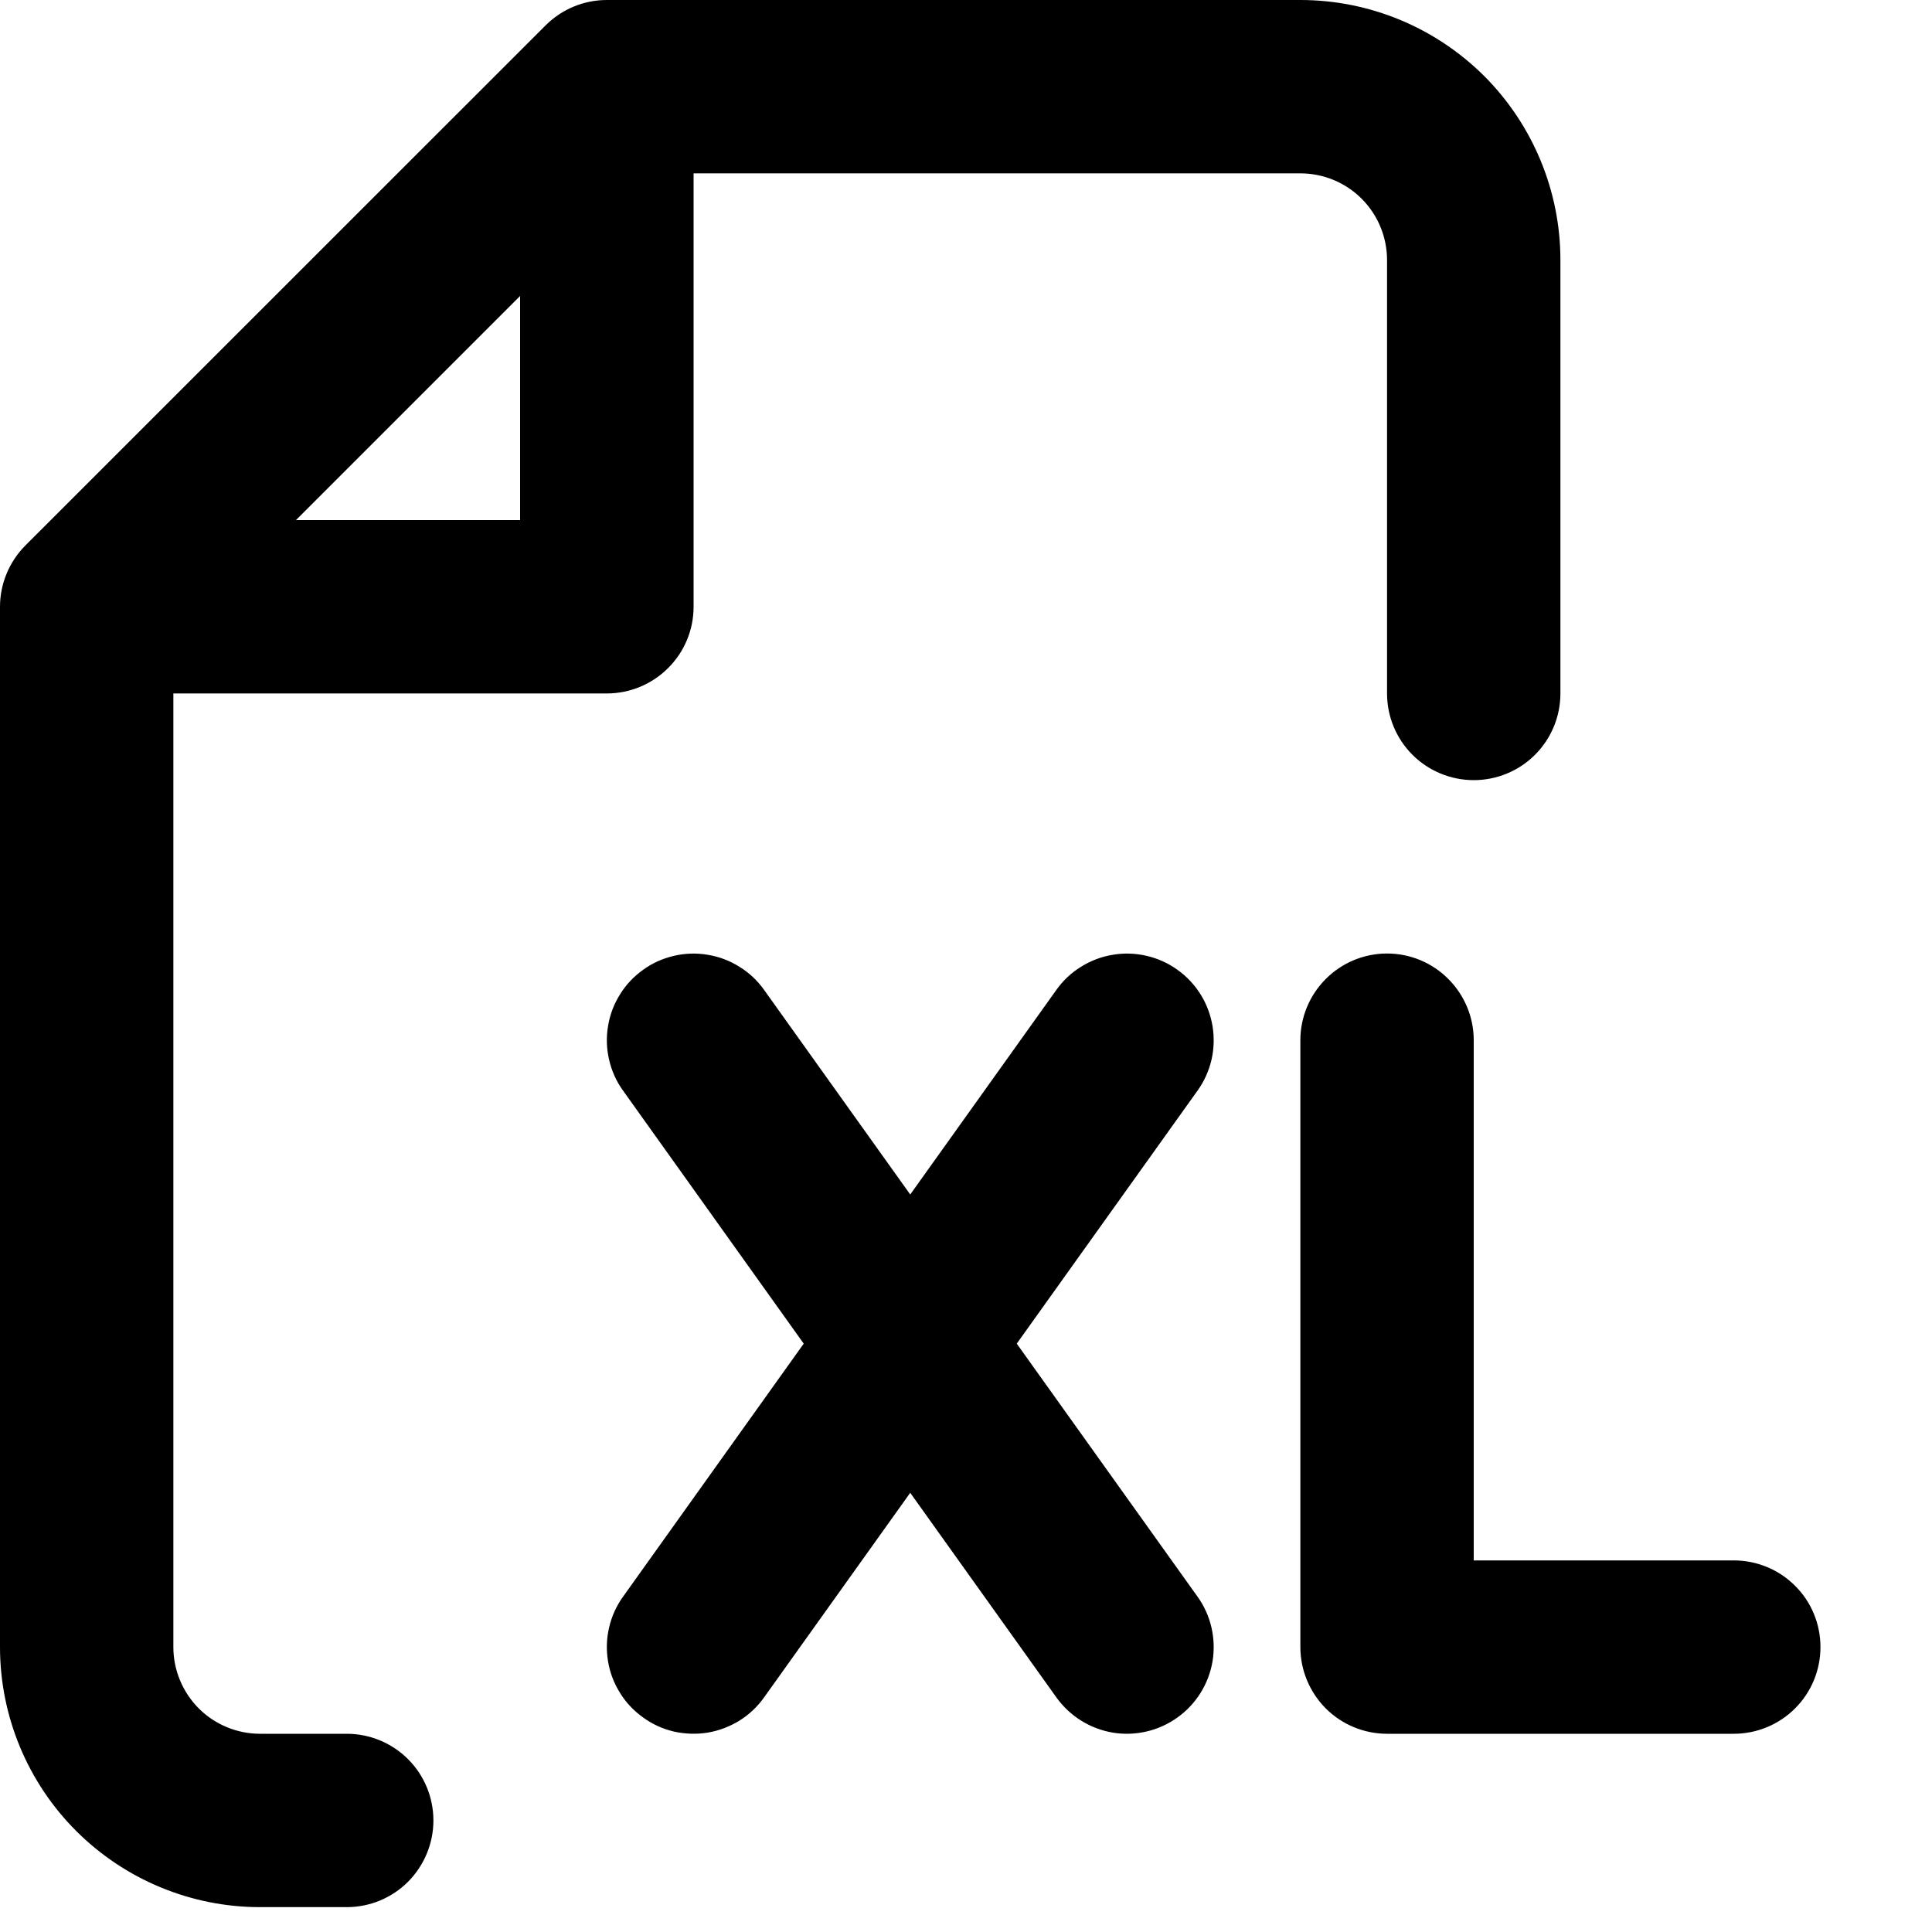
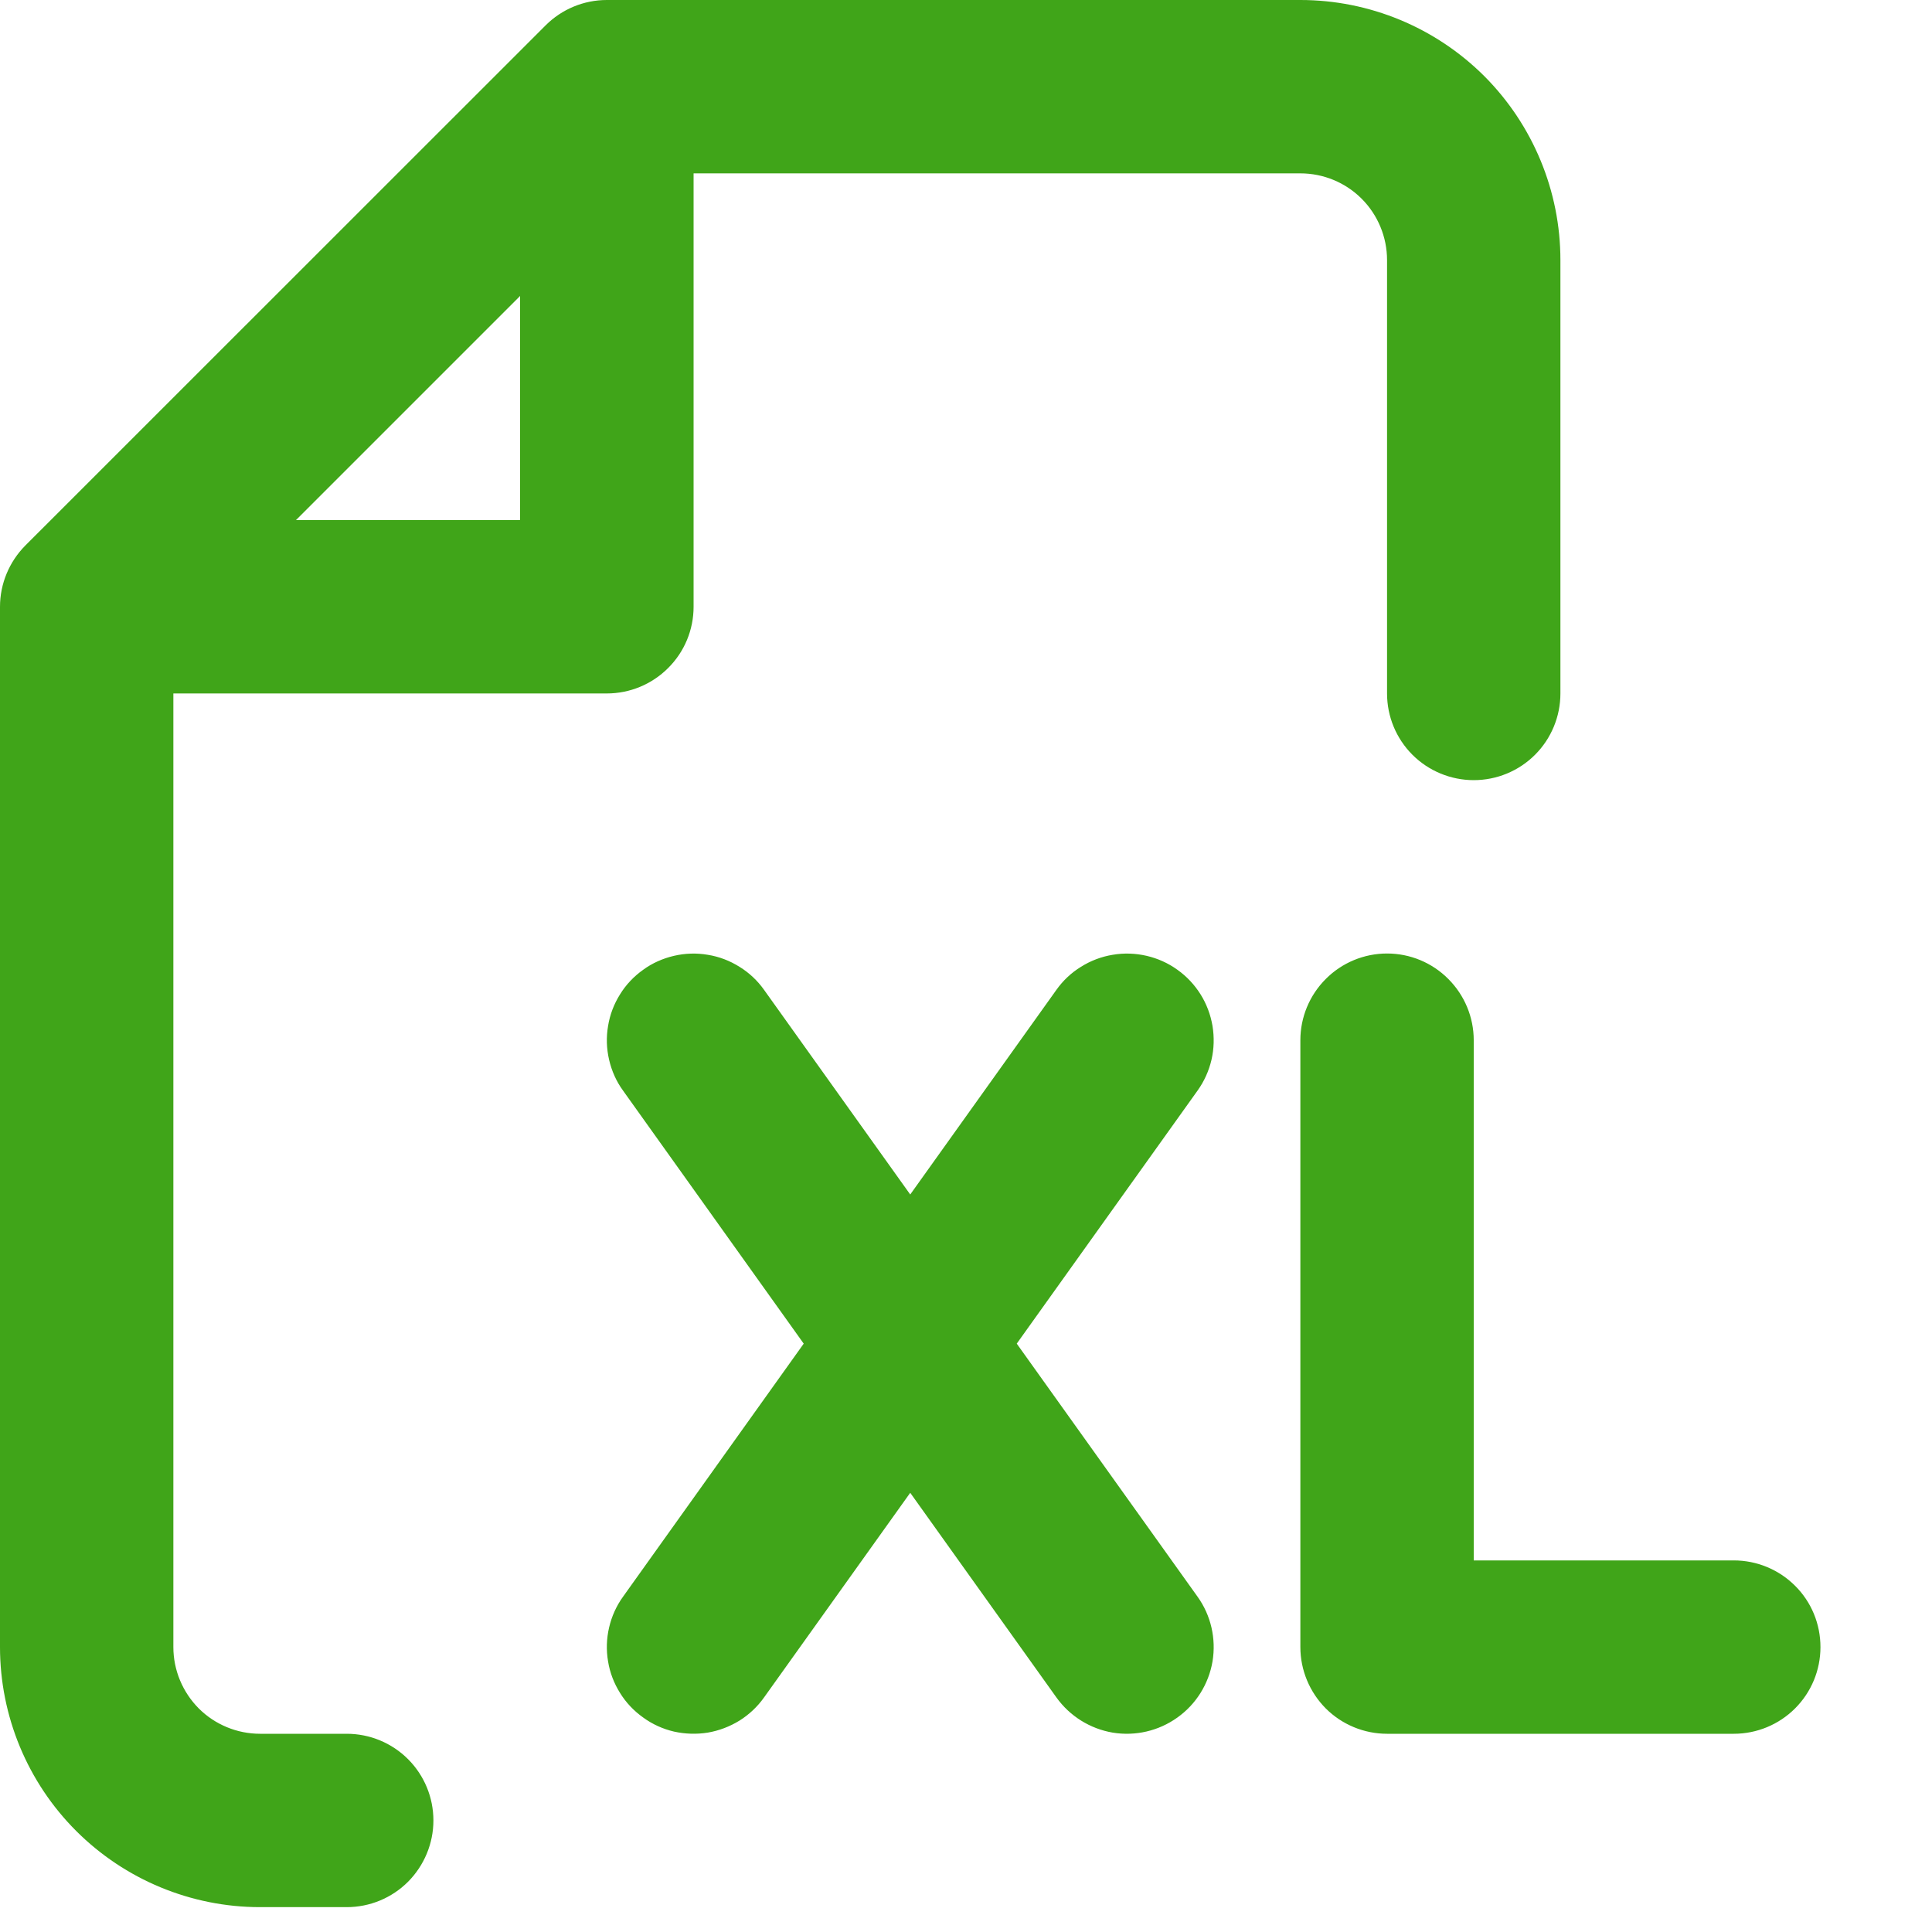
- <svg xmlns="http://www.w3.org/2000/svg" width="15" height="15" viewBox="0 0 15 15" fill="none">
-   <path fill-rule="evenodd" clip-rule="evenodd" d="M4.236 0.197C4.362 0.071 4.533 3.8119e-05 4.711 0H10.096C10.632 0 11.145 0.213 11.524 0.591C11.902 0.97 12.115 1.484 12.115 2.019V5.384C12.115 5.563 12.044 5.734 11.918 5.86C11.792 5.986 11.621 6.057 11.442 6.057C11.264 6.057 11.092 5.986 10.966 5.86C10.84 5.734 10.769 5.563 10.769 5.384V2.019C10.769 1.841 10.698 1.669 10.572 1.543C10.446 1.417 10.275 1.346 10.096 1.346H5.385V4.711C5.385 4.89 5.314 5.061 5.187 5.187C5.061 5.313 4.89 5.384 4.711 5.384H1.346V12.788C1.346 12.966 1.417 13.137 1.543 13.264C1.669 13.39 1.841 13.461 2.019 13.461H2.692C2.871 13.461 3.042 13.532 3.168 13.658C3.294 13.784 3.365 13.955 3.365 14.134C3.365 14.312 3.294 14.483 3.168 14.61C3.042 14.736 2.871 14.807 2.692 14.807H2.019C1.484 14.807 0.97 14.594 0.591 14.215C0.213 13.837 0 13.323 0 12.788V4.711C3.81209e-05 4.533 0.071 4.362 0.197 4.235L4.236 0.197V0.197ZM2.298 4.038H4.038V2.298L2.298 4.038ZM10.769 7.403C10.948 7.403 11.119 7.474 11.245 7.601C11.371 7.727 11.442 7.898 11.442 8.076V12.115H13.461C13.64 12.115 13.811 12.186 13.937 12.312C14.064 12.438 14.134 12.609 14.134 12.788C14.134 12.966 14.064 13.137 13.937 13.264C13.811 13.39 13.64 13.461 13.461 13.461H10.769C10.591 13.461 10.419 13.39 10.293 13.264C10.167 13.137 10.096 12.966 10.096 12.788V8.076C10.096 7.898 10.167 7.727 10.293 7.601C10.419 7.474 10.591 7.403 10.769 7.403ZM5.932 7.685C5.881 7.613 5.816 7.552 5.741 7.506C5.666 7.459 5.583 7.427 5.495 7.413C5.408 7.398 5.319 7.401 5.233 7.421C5.147 7.441 5.065 7.477 4.994 7.529C4.922 7.58 4.86 7.645 4.814 7.72C4.767 7.795 4.735 7.878 4.721 7.966C4.706 8.053 4.709 8.142 4.729 8.228C4.749 8.314 4.785 8.396 4.837 8.467L6.24 10.432L4.837 12.397C4.785 12.469 4.749 12.55 4.729 12.636C4.709 12.722 4.706 12.811 4.721 12.899C4.735 12.986 4.767 13.069 4.814 13.144C4.86 13.219 4.922 13.284 4.994 13.335C5.065 13.387 5.147 13.424 5.233 13.444C5.319 13.463 5.408 13.466 5.495 13.452C5.583 13.437 5.666 13.405 5.741 13.359C5.816 13.312 5.881 13.251 5.932 13.179L7.067 11.59L8.202 13.179C8.306 13.324 8.463 13.422 8.639 13.452C8.815 13.481 8.996 13.439 9.141 13.335C9.286 13.232 9.384 13.075 9.414 12.899C9.443 12.723 9.402 12.542 9.298 12.397L7.894 10.432L9.298 8.467C9.349 8.396 9.386 8.314 9.406 8.228C9.426 8.142 9.428 8.053 9.414 7.966C9.399 7.878 9.368 7.795 9.321 7.72C9.274 7.645 9.213 7.58 9.141 7.529C9.069 7.477 8.988 7.441 8.902 7.421C8.815 7.401 8.726 7.398 8.639 7.413C8.552 7.427 8.468 7.459 8.393 7.506C8.318 7.552 8.253 7.613 8.202 7.685L7.067 9.274L5.932 7.685Z" fill="black" />
+ <svg xmlns="http://www.w3.org/2000/svg" id="SvgjsSvg1001" width="288" height="288" version="1.1">
+   <defs id="SvgjsDefs1002" />
+   <g id="SvgjsG1008">
+     <svg fill="none" viewBox="0 0 15 15" width="288" height="288">
+       <path fill="#40a519" fill-rule="evenodd" d="M4.236 0.197C4.362 0.071 4.533 3.8119e-05 4.711 0H10.096C10.632 0 11.145 0.213 11.524 0.591C11.902 0.97 12.115 1.484 12.115 2.019V5.384C12.115 5.563 12.044 5.734 11.918 5.86C11.792 5.986 11.621 6.057 11.442 6.057C11.264 6.057 11.092 5.986 10.966 5.86C10.84 5.734 10.769 5.563 10.769 5.384V2.019C10.769 1.841 10.698 1.669 10.572 1.543C10.446 1.417 10.275 1.346 10.096 1.346H5.385V4.711C5.385 4.89 5.314 5.061 5.187 5.187C5.061 5.313 4.89 5.384 4.711 5.384H1.346V12.788C1.346 12.966 1.417 13.137 1.543 13.264C1.669 13.39 1.841 13.461 2.019 13.461H2.692C2.871 13.461 3.042 13.532 3.168 13.658C3.294 13.784 3.365 13.955 3.365 14.134C3.365 14.312 3.294 14.483 3.168 14.61C3.042 14.736 2.871 14.807 2.692 14.807H2.019C1.484 14.807 0.97 14.594 0.591 14.215C0.213 13.837 0 13.323 0 12.788V4.711C3.81209e-05 4.533 0.071 4.362 0.197 4.235L4.236 0.197V0.197ZM2.298 4.038H4.038V2.298L2.298 4.038ZM10.769 7.403C10.948 7.403 11.119 7.474 11.245 7.601C11.371 7.727 11.442 7.898 11.442 8.076V12.115H13.461C13.64 12.115 13.811 12.186 13.937 12.312C14.064 12.438 14.134 12.609 14.134 12.788C14.134 12.966 14.064 13.137 13.937 13.264C13.811 13.39 13.64 13.461 13.461 13.461H10.769C10.591 13.461 10.419 13.39 10.293 13.264C10.167 13.137 10.096 12.966 10.096 12.788V8.076C10.096 7.898 10.167 7.727 10.293 7.601C10.419 7.474 10.591 7.403 10.769 7.403ZM5.932 7.685C5.881 7.613 5.816 7.552 5.741 7.506C5.666 7.459 5.583 7.427 5.495 7.413C5.408 7.398 5.319 7.401 5.233 7.421C5.147 7.441 5.065 7.477 4.994 7.529C4.922 7.58 4.86 7.645 4.814 7.72C4.767 7.795 4.735 7.878 4.721 7.966C4.706 8.053 4.709 8.142 4.729 8.228C4.749 8.314 4.785 8.396 4.837 8.467L6.24 10.432L4.837 12.397C4.785 12.469 4.749 12.55 4.729 12.636C4.709 12.722 4.706 12.811 4.721 12.899C4.735 12.986 4.767 13.069 4.814 13.144C4.86 13.219 4.922 13.284 4.994 13.335C5.065 13.387 5.147 13.424 5.233 13.444C5.319 13.463 5.408 13.466 5.495 13.452C5.583 13.437 5.666 13.405 5.741 13.359C5.816 13.312 5.881 13.251 5.932 13.179L7.067 11.59L8.202 13.179C8.306 13.324 8.463 13.422 8.639 13.452C8.815 13.481 8.996 13.439 9.141 13.335C9.286 13.232 9.384 13.075 9.414 12.899C9.443 12.723 9.402 12.542 9.298 12.397L7.894 10.432L9.298 8.467C9.349 8.396 9.386 8.314 9.406 8.228C9.426 8.142 9.428 8.053 9.414 7.966C9.399 7.878 9.368 7.795 9.321 7.72C9.274 7.645 9.213 7.58 9.141 7.529C9.069 7.477 8.988 7.441 8.902 7.421C8.815 7.401 8.726 7.398 8.639 7.413C8.552 7.427 8.468 7.459 8.393 7.506C8.318 7.552 8.253 7.613 8.202 7.685L7.067 9.274L5.932 7.685Z" clip-rule="evenodd" class="color000 svgShape" />
+     </svg>
+   </g>
</svg>
